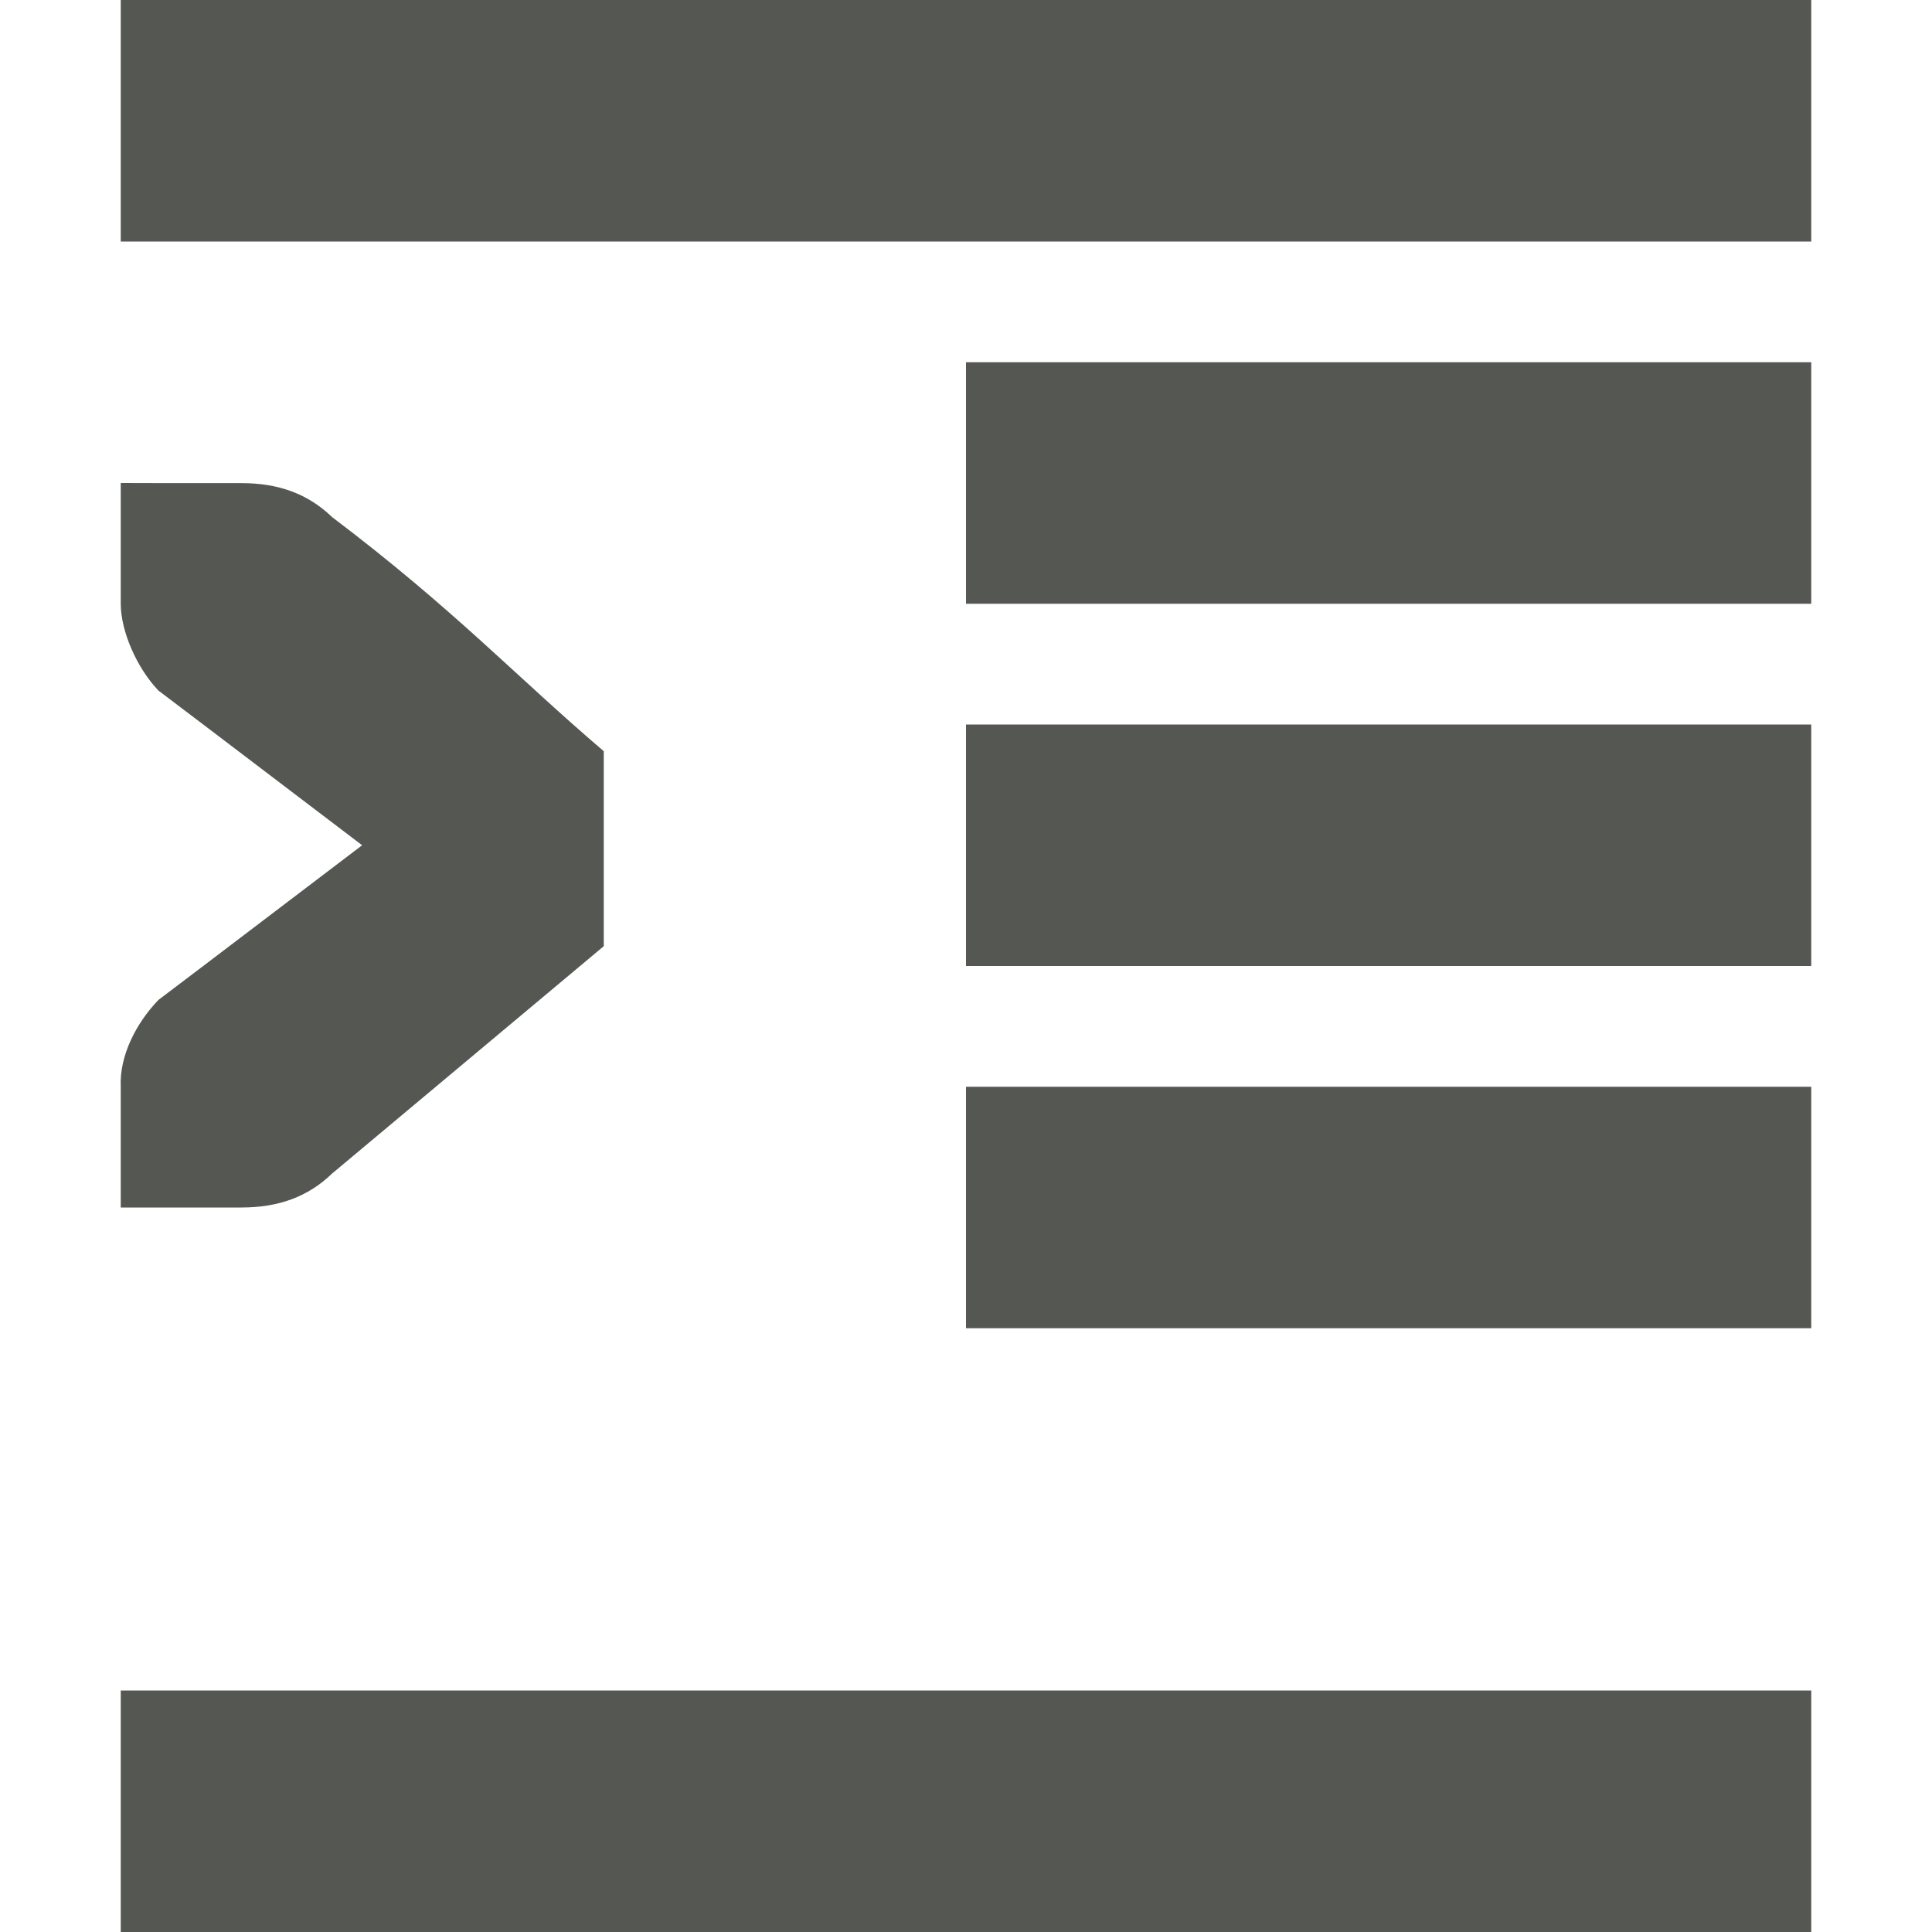
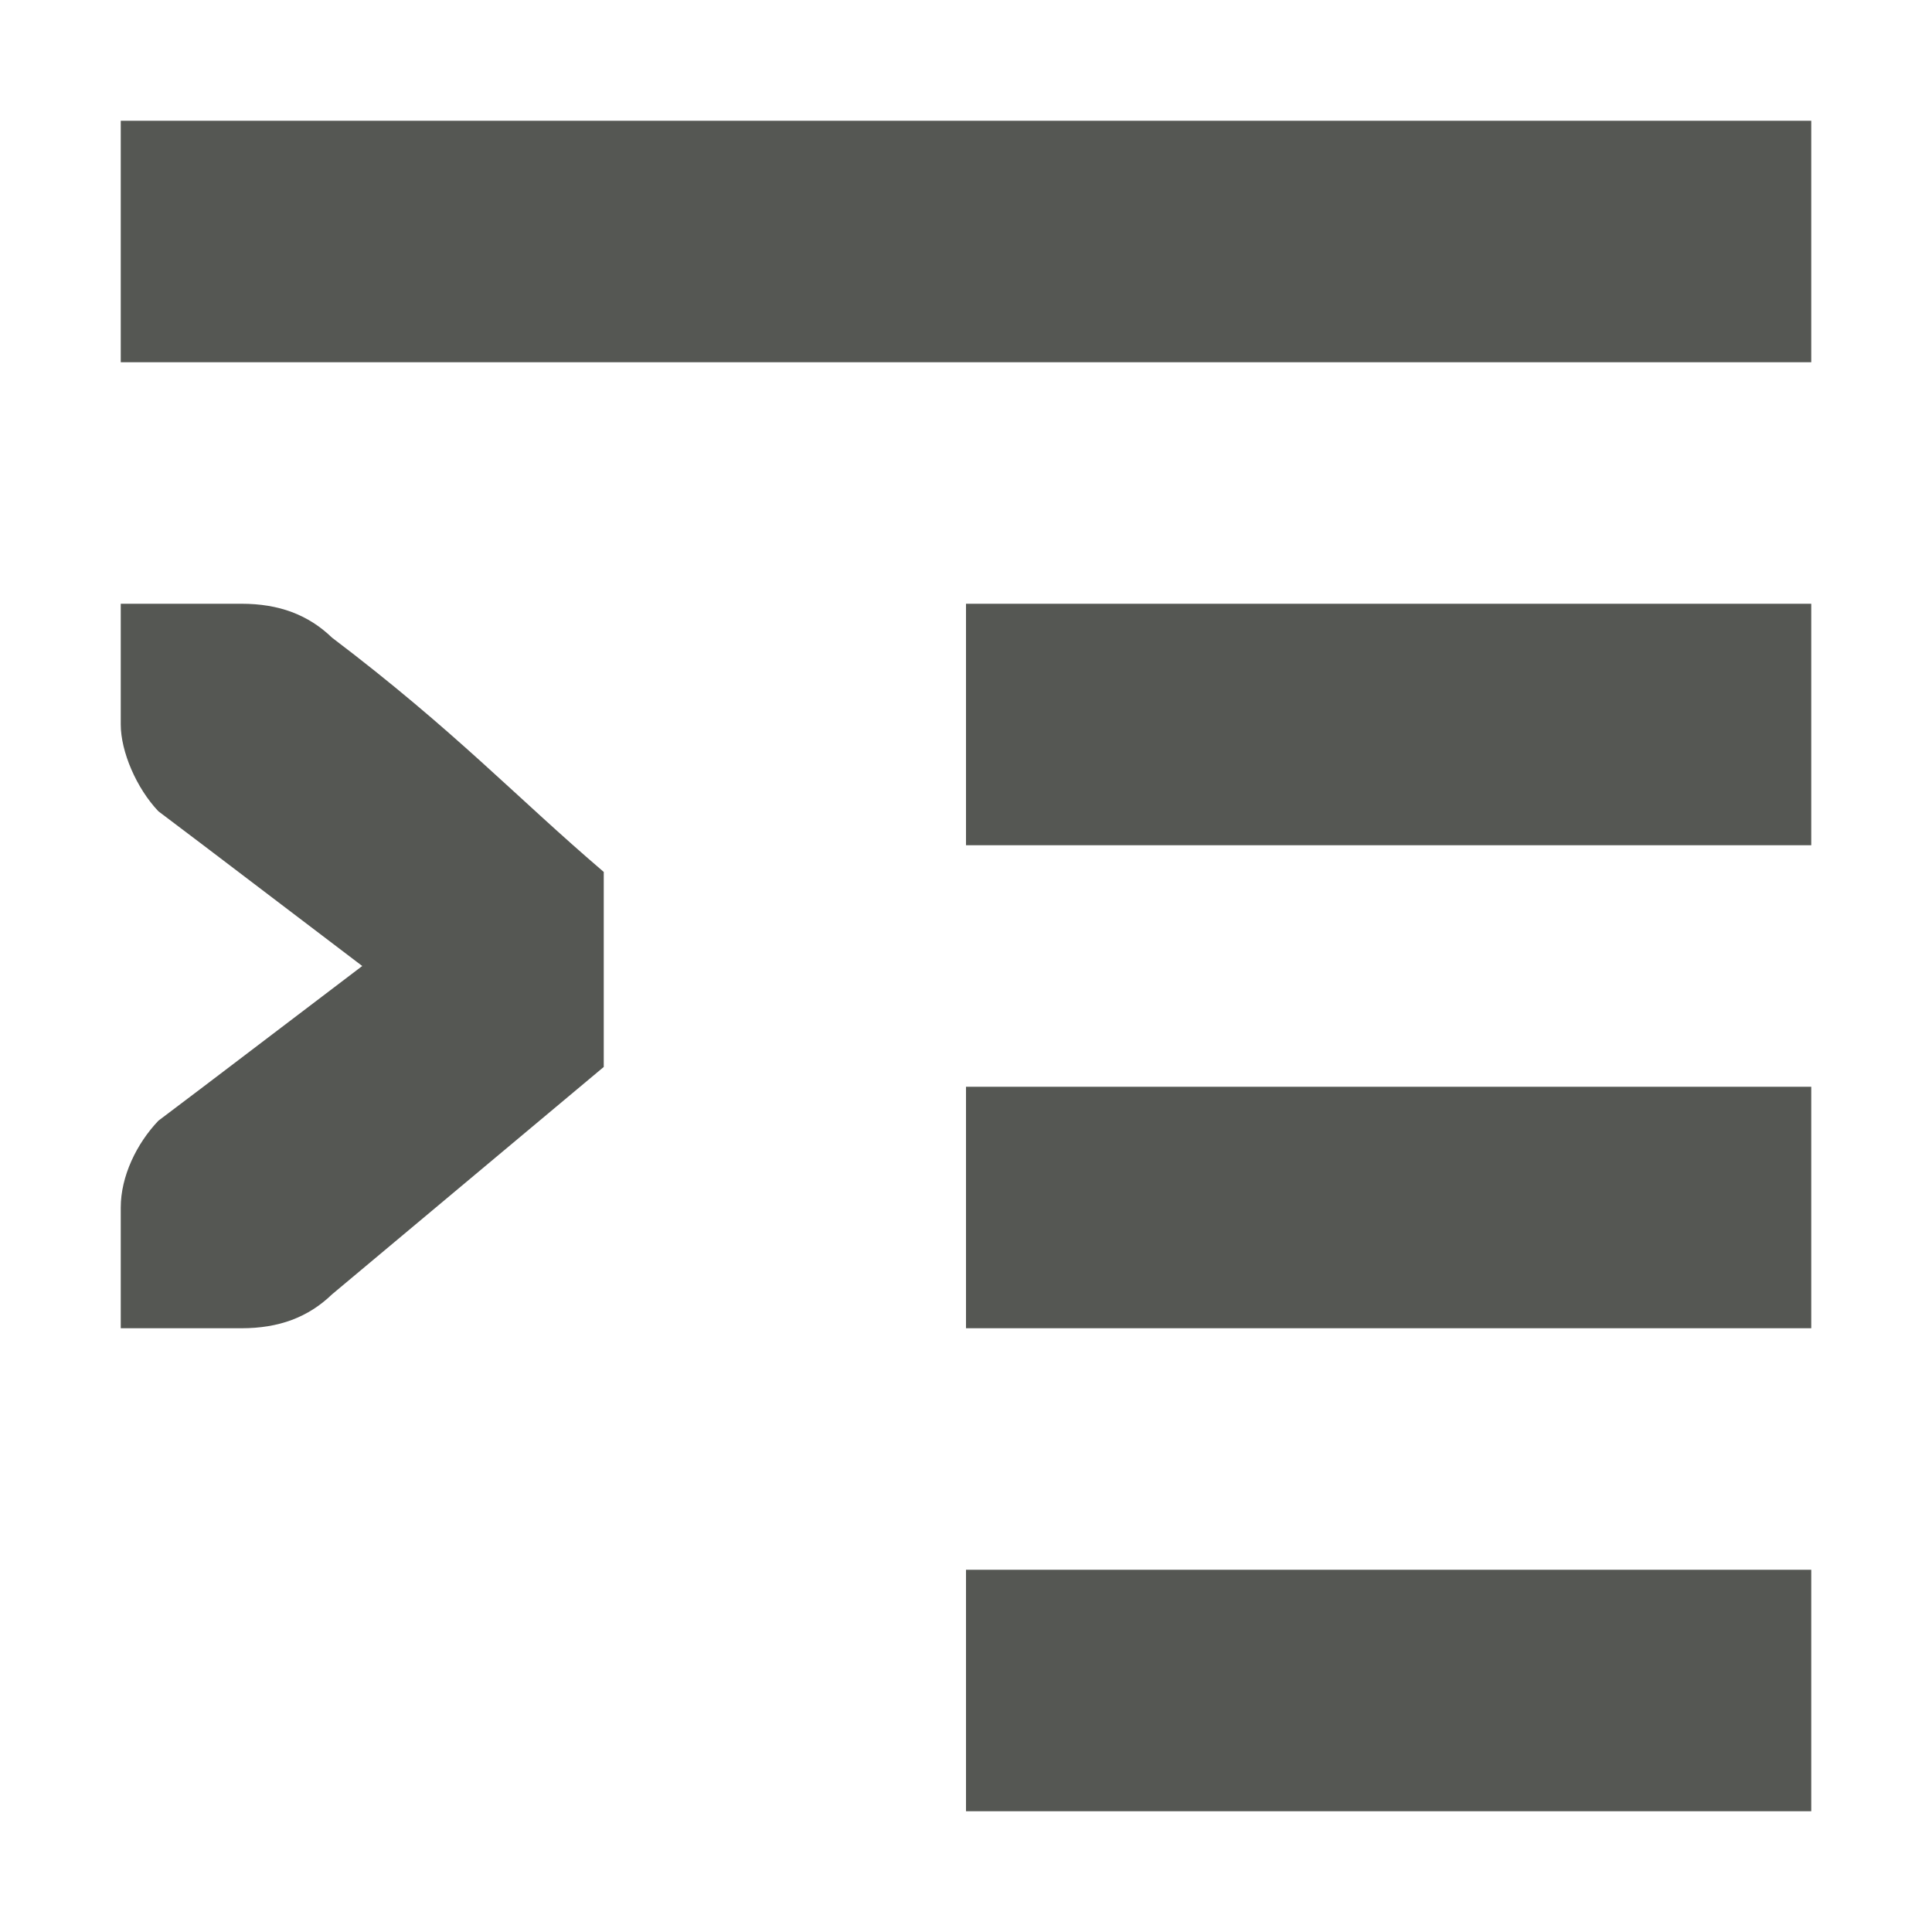
- <svg xmlns="http://www.w3.org/2000/svg" viewBox="0 0 16 16">
-   <path d="m1 0v2h14v-2zm7 3v2h7v-2zm-7 1v1c0 .224.13.528.312.719l.371.281 1.316 1-1.316 1-.371.281c-.183.19-.324.462-.312.719v1h.412.588c.309 0 .552-.09.75-.281l2.25-1.883v-1.615c-.725-.618-1.234-1.17-2.25-1.939-.198-.191-.441-.281-.75-.281h-.588zm7 2v2h7v-2zm0 3v2h7v-2zm-7 5v2h14v-2z" fill="#555753" />
+ <svg xmlns="http://www.w3.org/2000/svg" viewBox="0 0 16 16" version="1.1" id="svg4">
+   <defs id="defs8" />
+   <path d="M 1,1 V 3 H 15 V 1 Z M 1,5 V 6 C 1,6.224 1.13,6.528 1.312,6.719 L 1.684,7 3,8 1.684,9 1.312,9.281 C 1.13,9.472 1,9.743 1,10 v 1 H 1.412 2 c 0.309,0 0.552,-0.09 0.75,-0.281 L 5,8.836 V 7.221 C 4.275,6.602 3.766,6.051 2.75,5.281 2.552,5.09 2.309,5 2,5 H 1.412 Z m 7,0 v 2 h 7 V 5 Z m 0,4 v 2 h 7 V 9 Z m 0,4 v 2 h 7 v -2 z" id="path2" style="fill:#555753" />
</svg>
